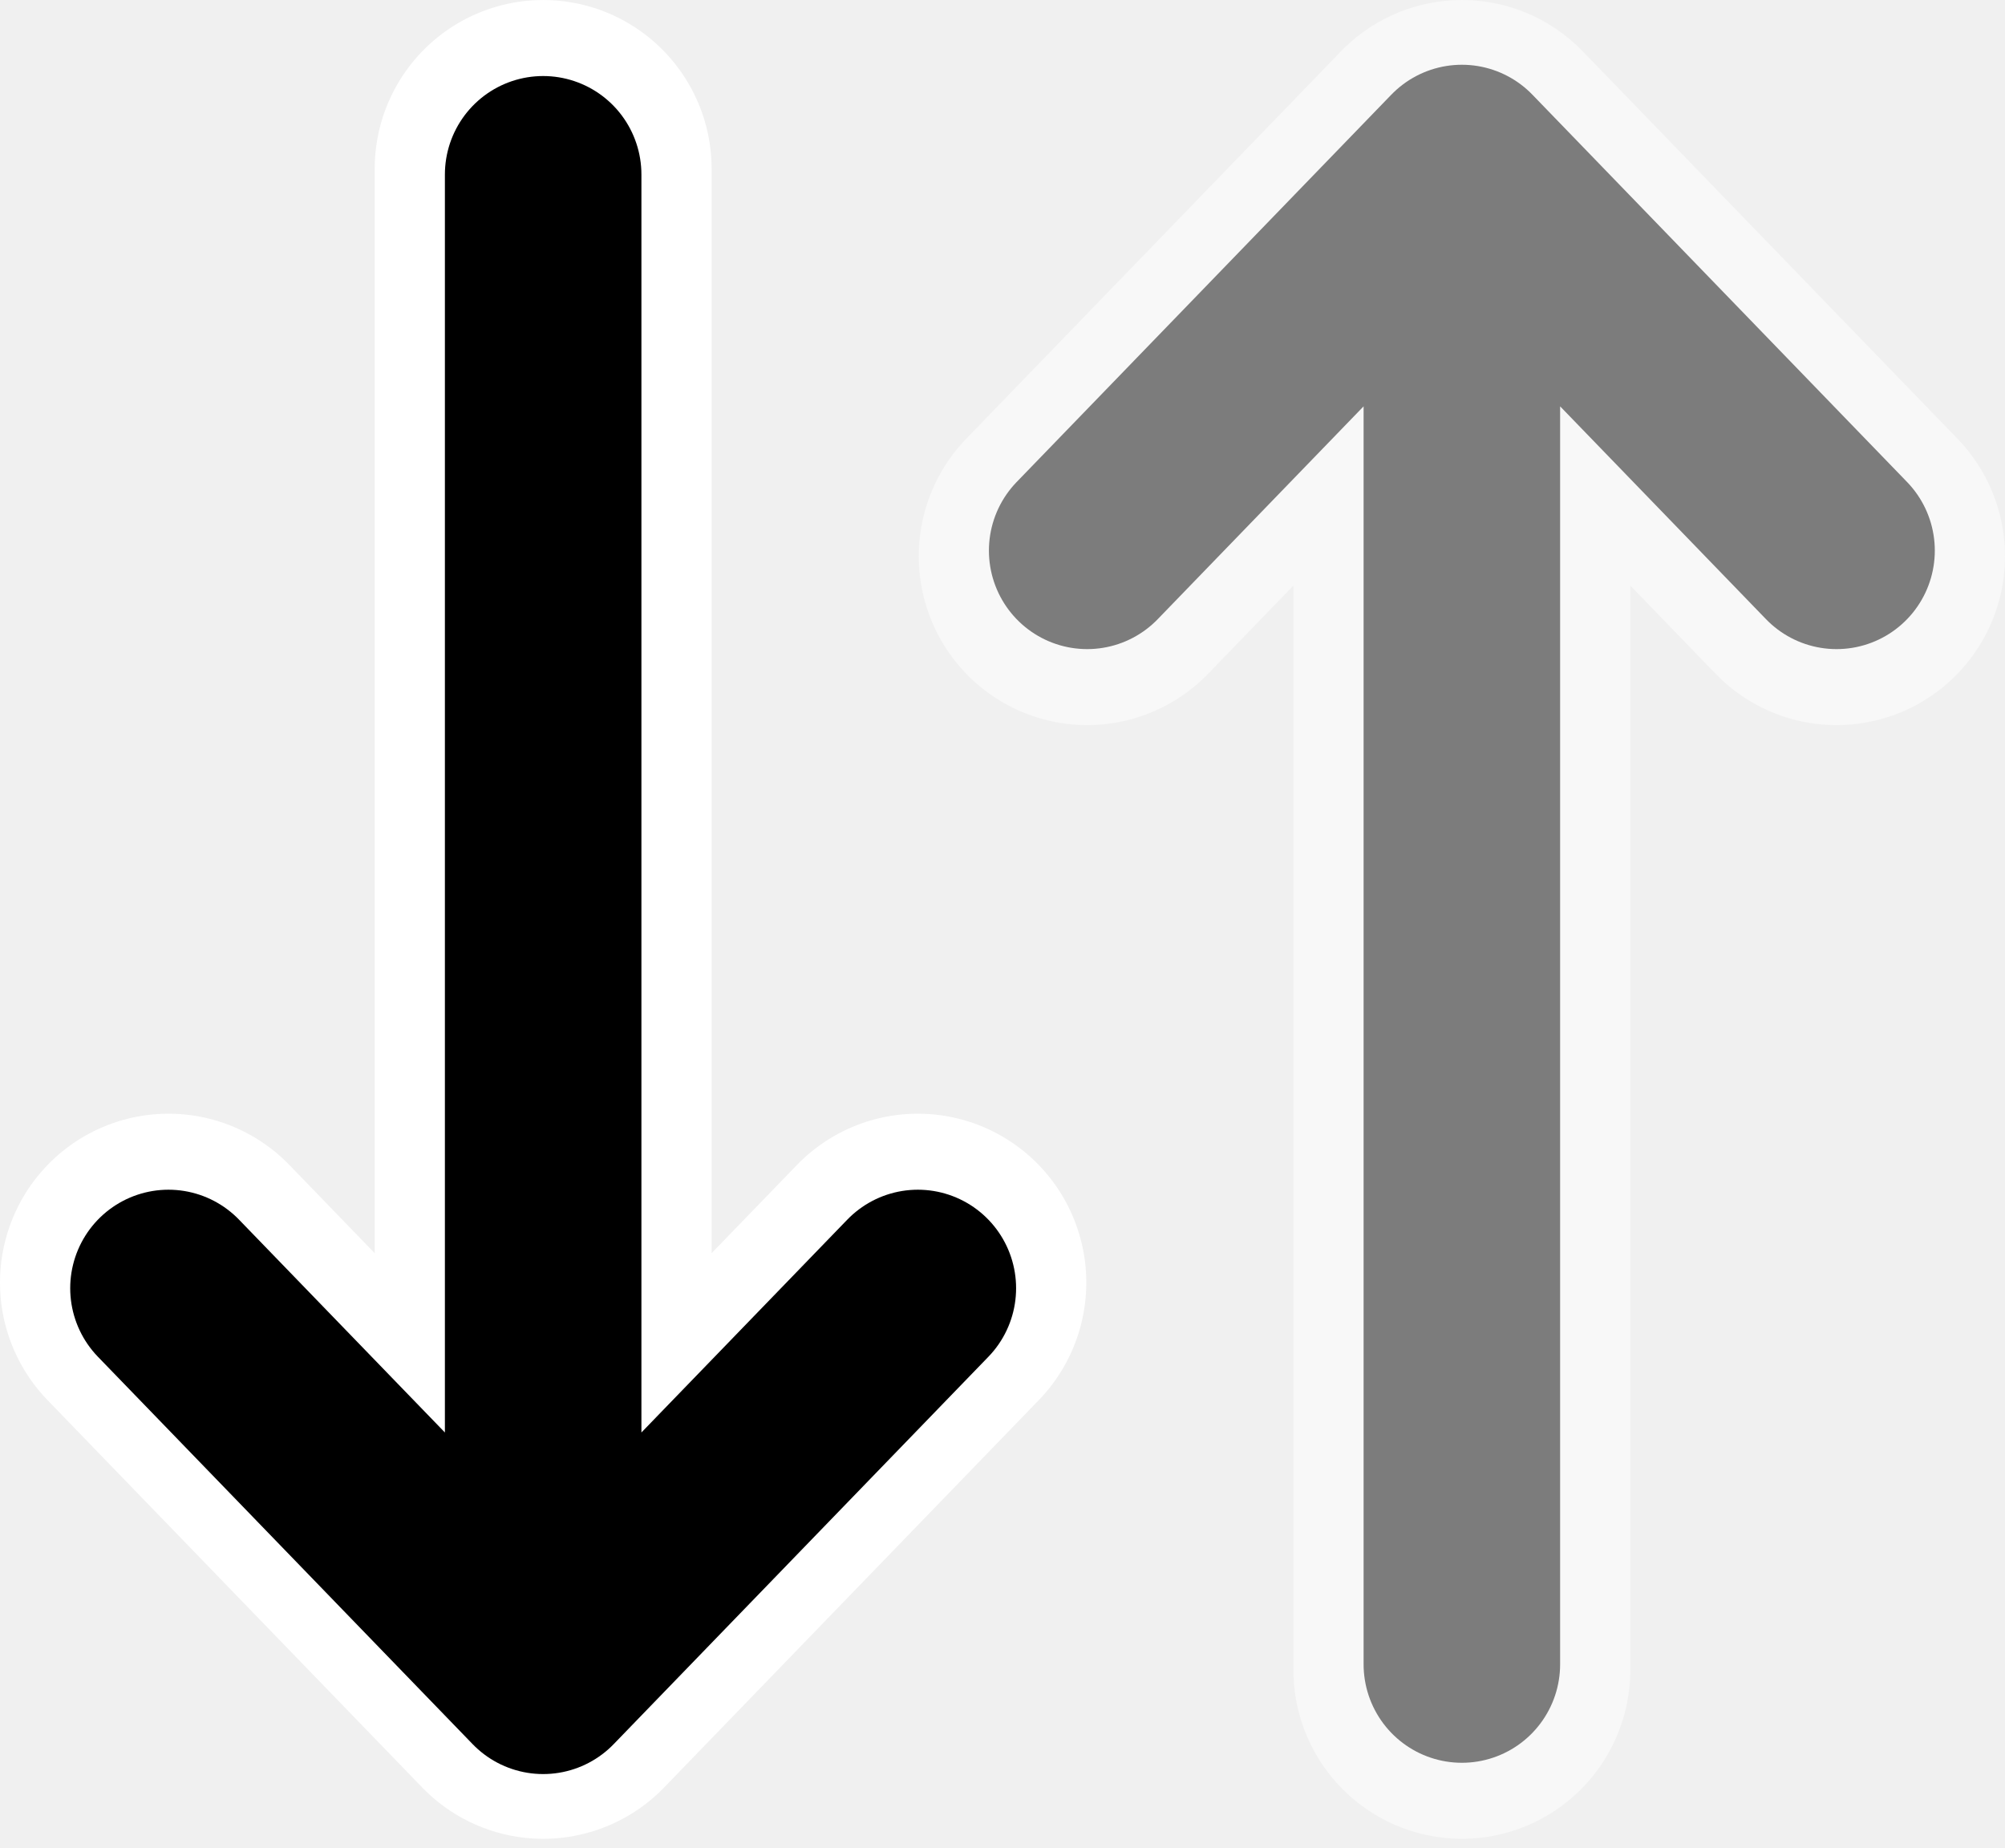
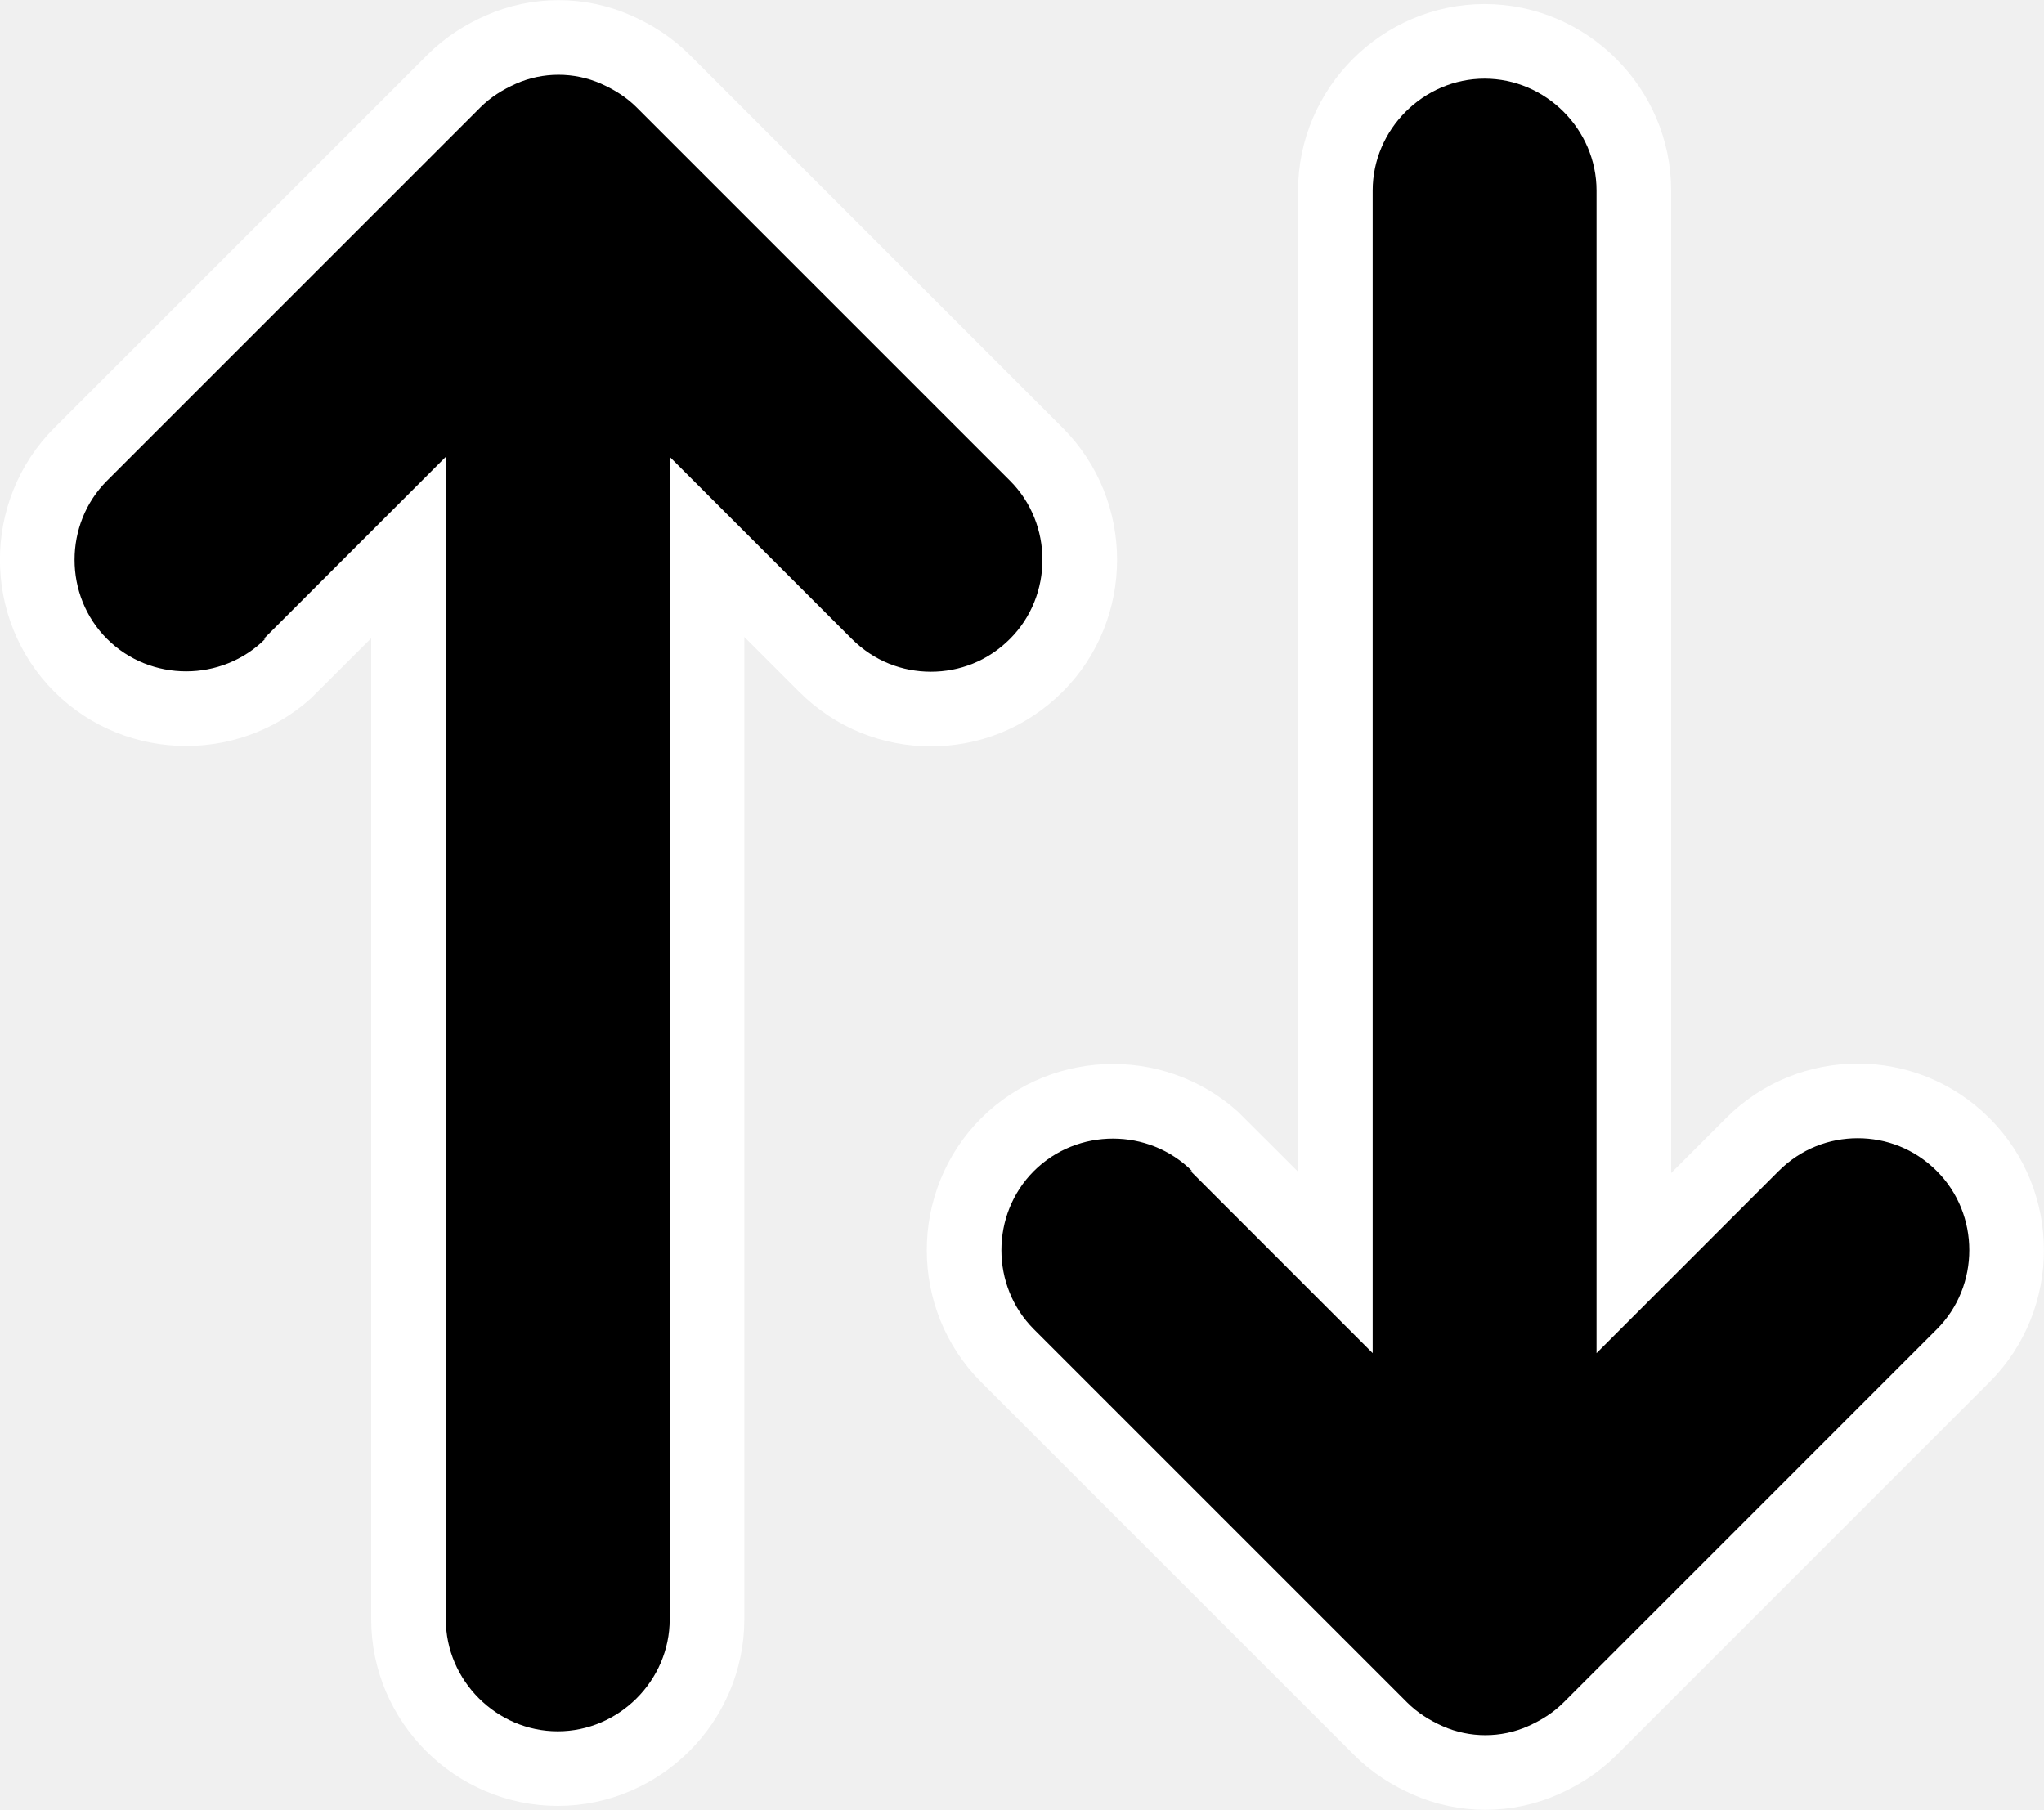
- <svg xmlns="http://www.w3.org/2000/svg" width="713.238" height="657.243" viewBox="0 0 21.397 19.717" fill="none" version="1.1" id="svg2">
-   <defs id="defs2" />
-   <g id="g1" transform="matrix(0.9996374,0,0,1.001996,-0.00146662,3.991612)">
-     <path d="M 5.8,-2.185 V 13.8 m 0,0 4,-4.125 m -4,4.125 -4,-4.125" stroke="#1c274c" stroke-width="1.5" stroke-linecap="round" stroke-linejoin="round" id="path21" style="fill:#ffffff;fill-opacity:1;stroke:#ffffff;stroke-width:3.597;stroke-dasharray:none;stroke-opacity:1" />
-     <path d="M 5.8,-2.125 V 13.86 m 0,0 4,-4.125 m -4,4.125 -4,-4.125" stroke="#1c274c" stroke-width="1.5" stroke-linecap="round" stroke-linejoin="round" id="path2" style="stroke:#000000;stroke-width:2.098;stroke-dasharray:none;stroke-opacity:1" />
-   </g>
-   <g id="g1-2" transform="matrix(0.9996374,0,0,-1.001996,9.802801,15.62966)">
-     <path d="M 5.8,-2.185 V 13.8 m 0,0 4,-4.125 m -4,4.125 -4,-4.125" stroke="#1c274c" stroke-width="1.5" stroke-linecap="round" stroke-linejoin="round" id="path21-4" style="fill:#ffffff;fill-opacity:1;stroke:#ffffff;stroke-width:3.597;stroke-dasharray:none;stroke-opacity:0.5" />
-     <path d="M 5.8,-2.125 V 13.86 m 0,0 4,-4.125 m -4,4.125 -4,-4.125" stroke="#1c274c" stroke-width="1.5" stroke-linecap="round" stroke-linejoin="round" id="path2-5" style="stroke:#000000;stroke-width:2.098;stroke-dasharray:none;stroke-opacity:0.5" />
-   </g>
+ <svg xmlns="http://www.w3.org/2000/svg" width="456.49" height="404.255" viewBox="0 0 13.695 12.128" fill="none" version="1.1" id="svg4" xml:space="preserve">
+   <defs id="defs4" />
+   <path d="m 1.767,4.281 1.22,-1.22 v 7.79 c 0,0.41 0.34,0.75 0.75,0.75 0.41,0 0.75,-0.34 0.75,-0.75 V 3.061 l 1.22,1.22 c 0.15,0.15 0.34,0.22 0.53,0.22 0.19,0 0.38,-0.07 0.53,-0.22 0.29,-0.29 0.29,-0.77 0,-1.06 l -2.5,-2.5 c -0.07,-0.07 -0.15,-0.12 -0.24,-0.16 -0.18,-0.08 -0.39,-0.08 -0.57,0 -0.09,0.04 -0.17,0.09 -0.24,0.16 L 0.717,3.221 c -0.29,0.29 -0.29,0.77 0,1.06 0.29,0.29 0.77,0.29 1.06,0 z" fill="#000000" id="path1-7" style="stroke:#ffffff;stroke-linecap:round;stroke-opacity:1;paint-order:stroke fill markers" />
+   <path d="m 7.977,7.847 1.22,1.22 v -7.79 c 0,-0.41 0.34,-0.75 0.75,-0.75 0.41,0 0.75,0.34 0.75,0.75 v 7.79 l 1.22,-1.22 c 0.15,-0.15 0.34,-0.22 0.53,-0.22 0.19,0 0.38,0.07 0.53,0.22 0.29,0.29 0.29,0.77 0,1.06 l -2.5,2.5 c -0.07,0.07 -0.15,0.12 -0.24,0.16 -0.18,0.08 -0.39,0.08 -0.57,0 -0.09,-0.04 -0.17,-0.09 -0.24,-0.16 l -2.5,-2.5 c -0.29,-0.29 -0.29,-0.77 0,-1.06 0.29,-0.29 0.77,-0.29 1.06,0 z" fill="#000000" id="path1" style="stroke:#ffffff;stroke-linecap:round;stroke-opacity:1;paint-order:stroke fill markers" />
</svg>
